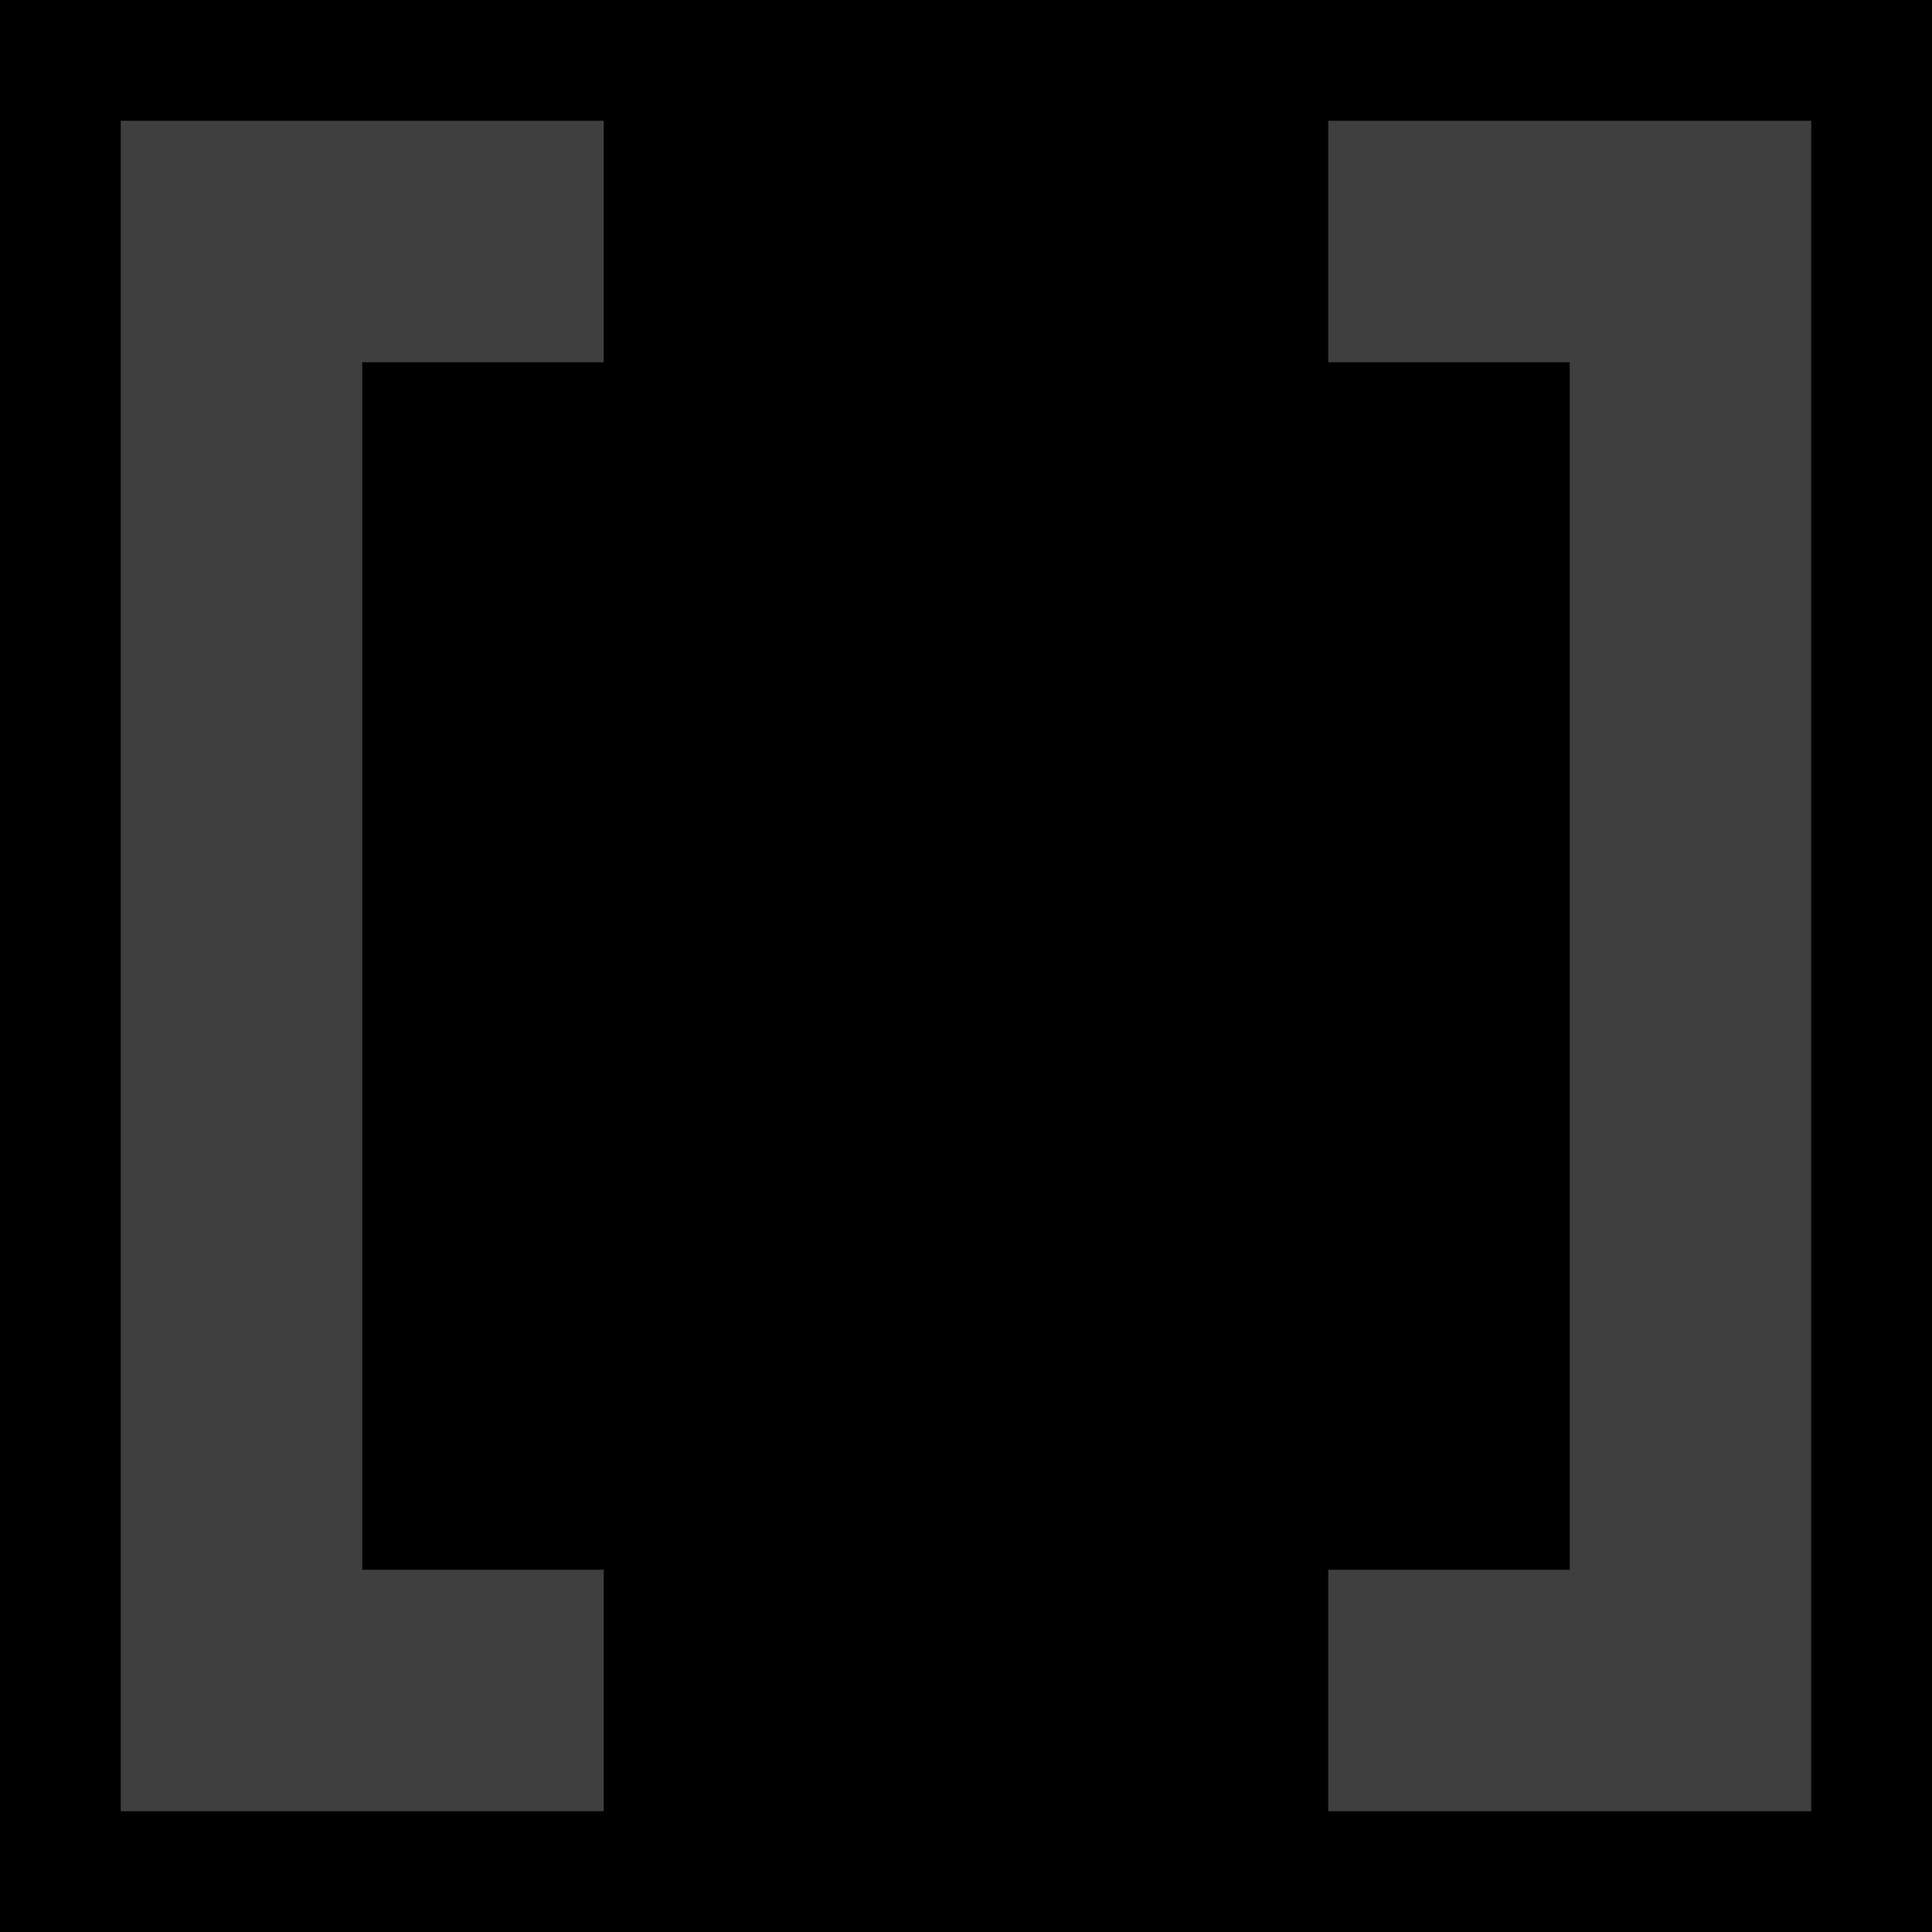
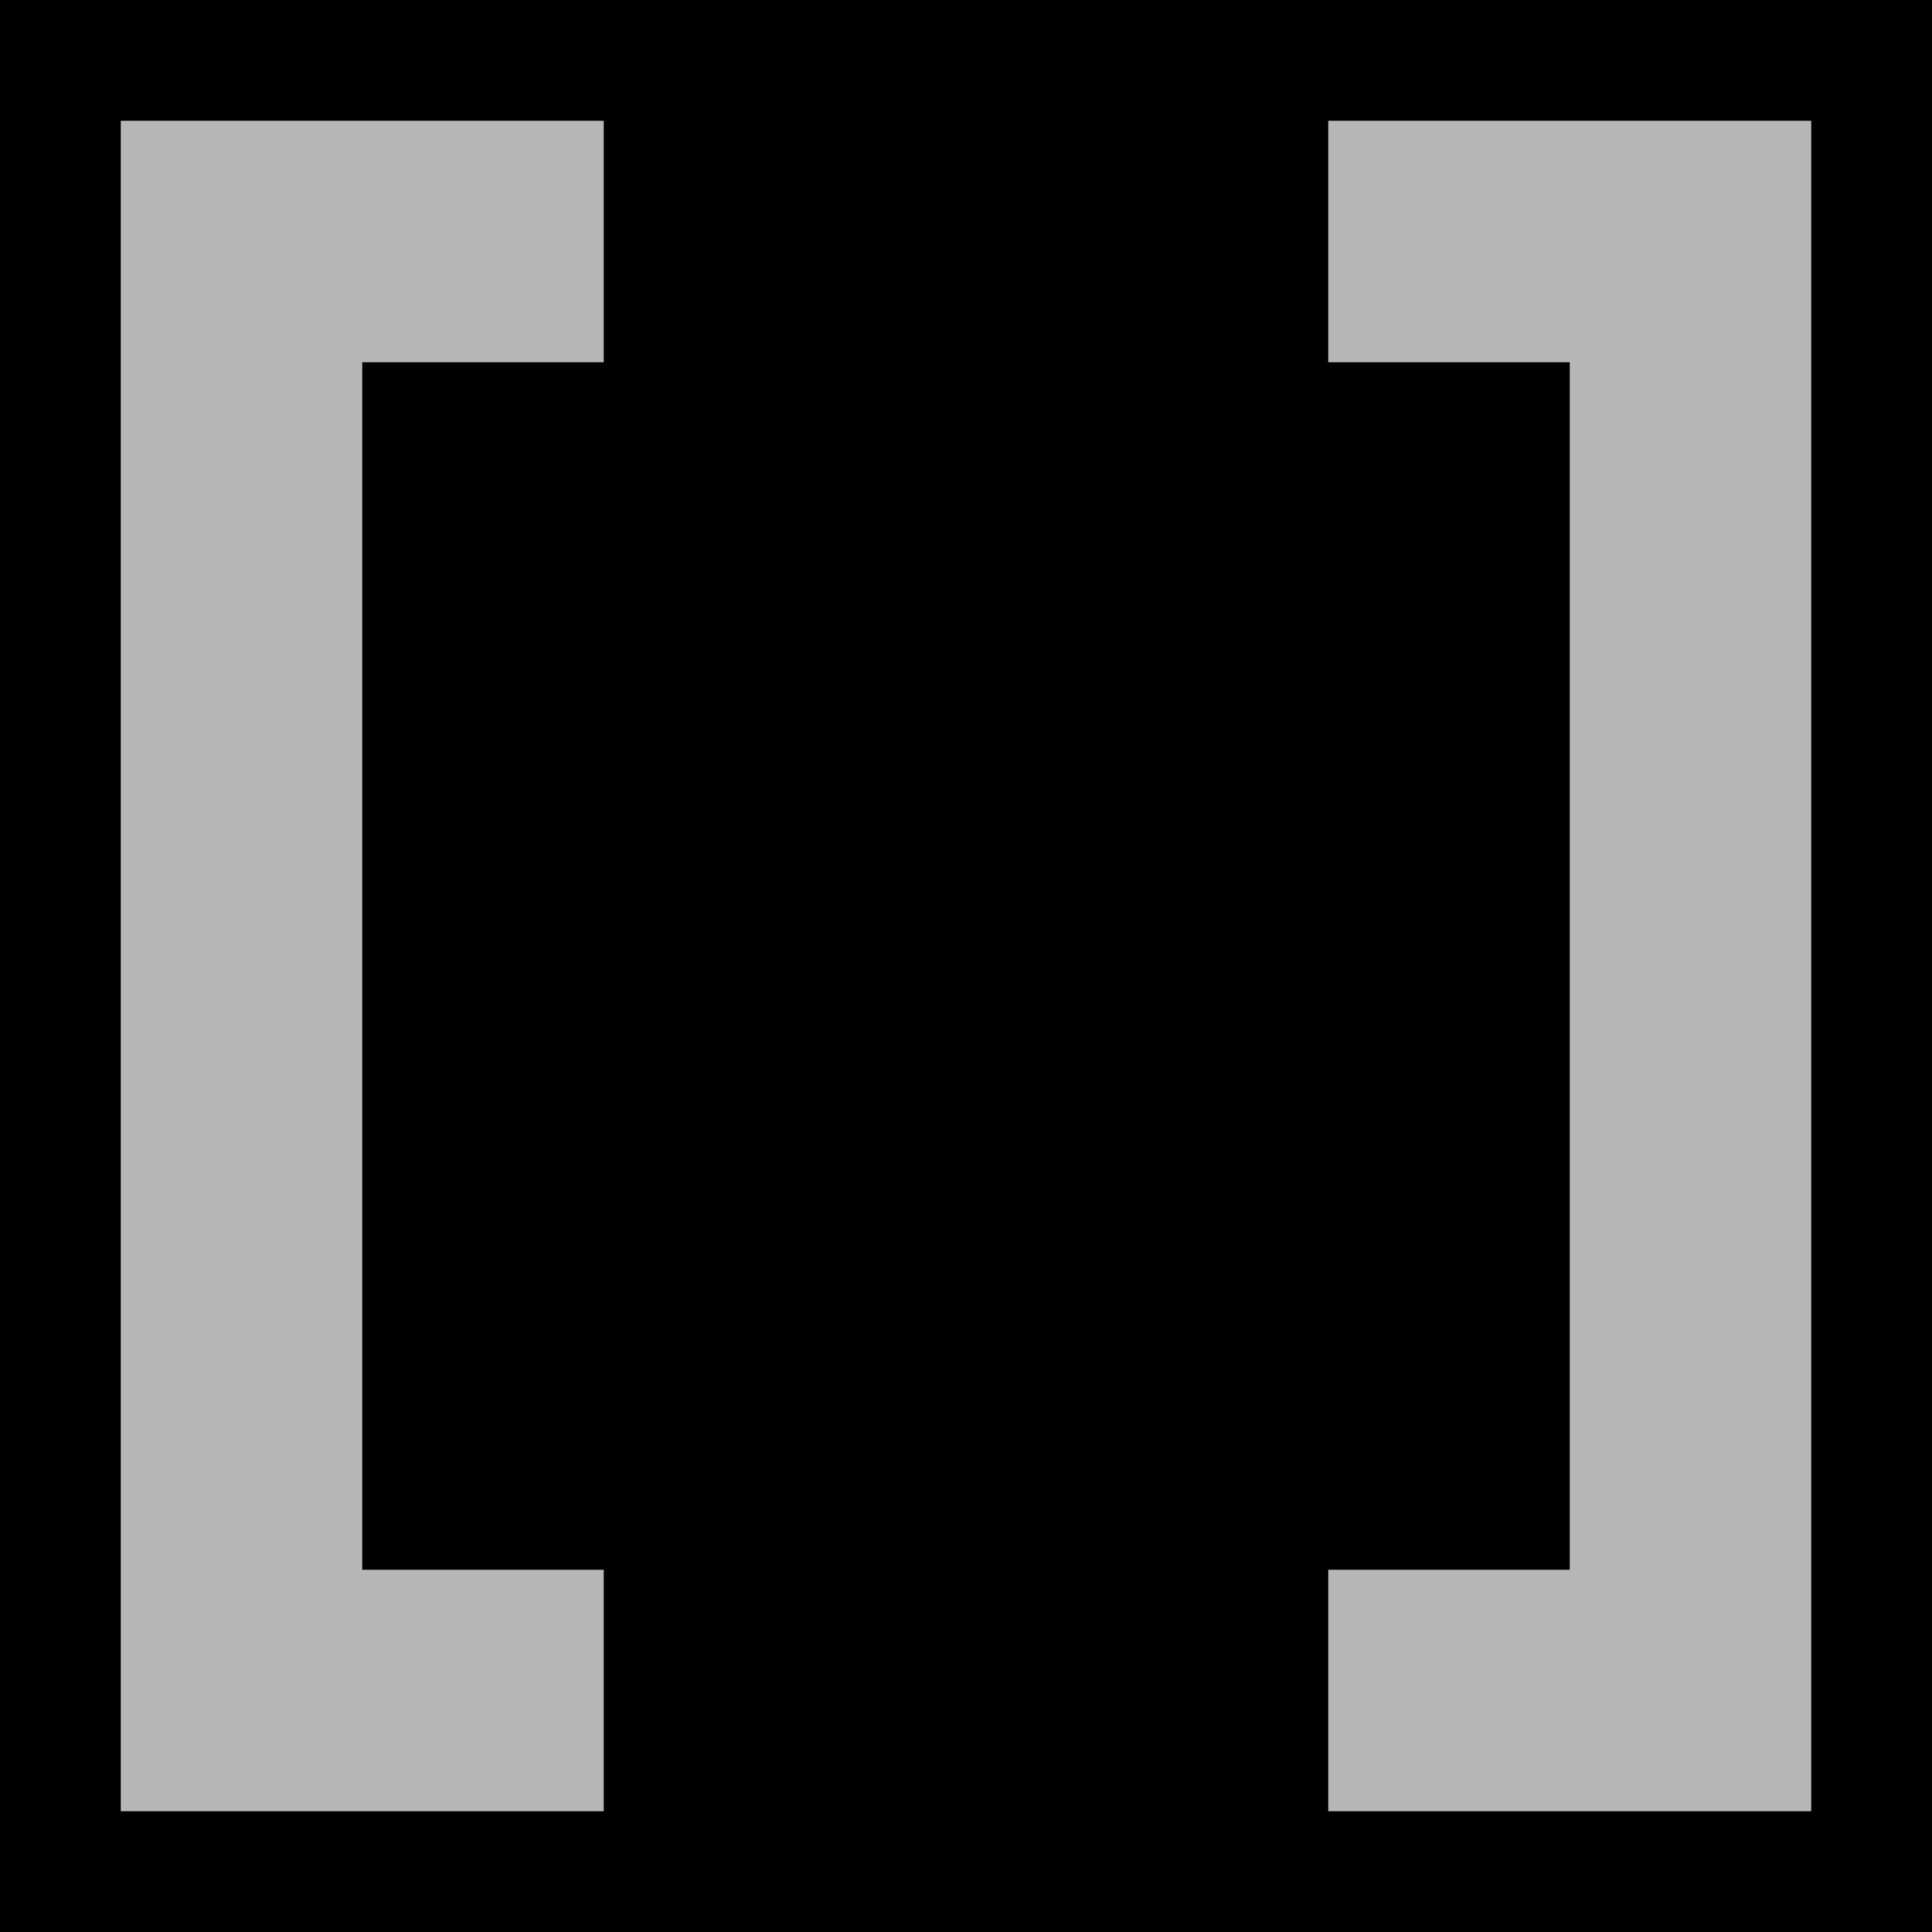
- <svg xmlns="http://www.w3.org/2000/svg" id="Layer_1" data-name="Layer 1" width="144" height="144" viewBox="0 0 144 144">
-   <defs>
-     <style>.cls-1{fill:#3f3f3f;}</style>
-   </defs>
-   <rect width="144" height="144" />
-   <polygon class="cls-1" points="45 27 45 9 9 9 9 27 9 117 9 135 27 135 45 135 45 117 27 117 27 27 45 27" />
-   <polygon class="cls-1" points="99 117 99 135 135 135 135 117 135 27 135 9 117 9 99 9 99 27 117 27 117 117 99 117" />
+ <svg xmlns="http://www.w3.org/2000/svg" version="1.1" width="144" height="144" viewBox="0,0,144,144">
+   <g transform="translate(-169,-108)">
+     <g data-paper-data="{&quot;isPaintingLayer&quot;:true}" fill-rule="nonzero" stroke="none" stroke-width="1" stroke-linecap="butt" stroke-linejoin="miter" stroke-miterlimit="10" stroke-dasharray="" stroke-dashoffset="0" style="mix-blend-mode: normal">
+       <path d="M169,252v-144h144v144z" fill="#000000" />
+       <path d="M196,135v90h18v18h-18h-18v-18v-90v-18h36v18z" fill="#b6b6b6" />
+       <path d="M286,225v-90h-18v-18h18h18v18v90v18h-36v-18z" fill="#b6b6b6" />
+     </g>
+   </g>
</svg>
